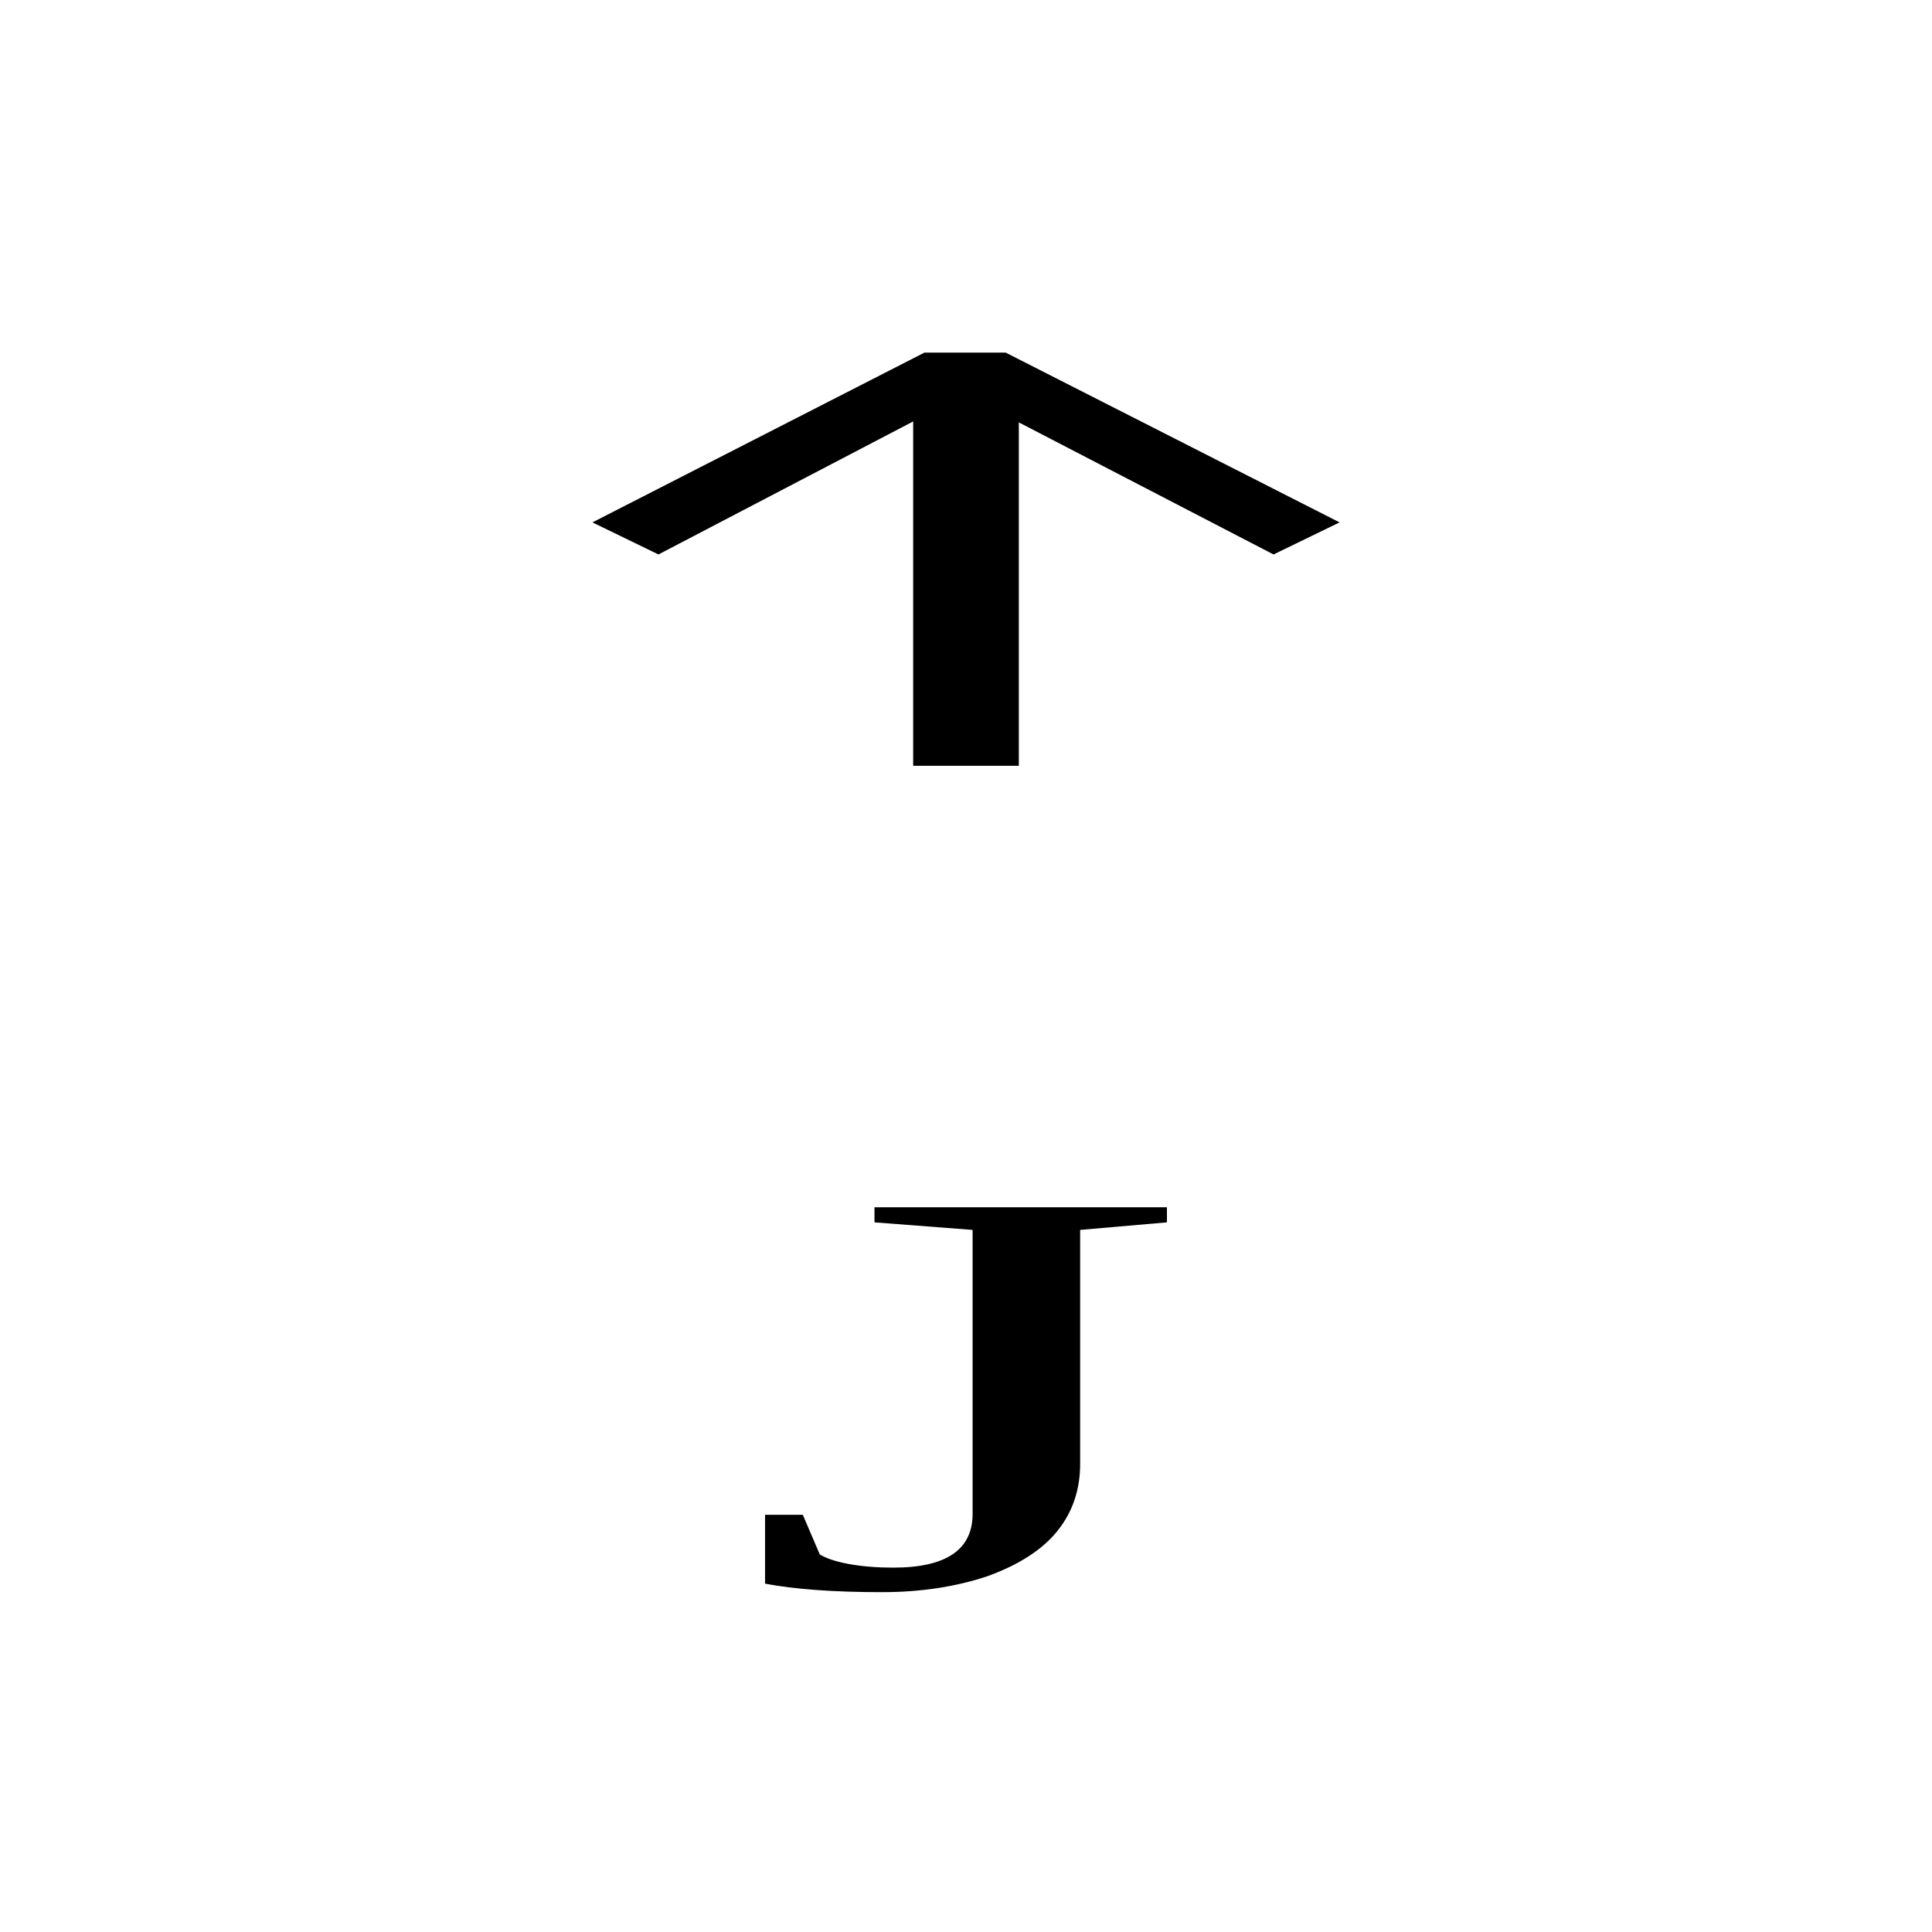
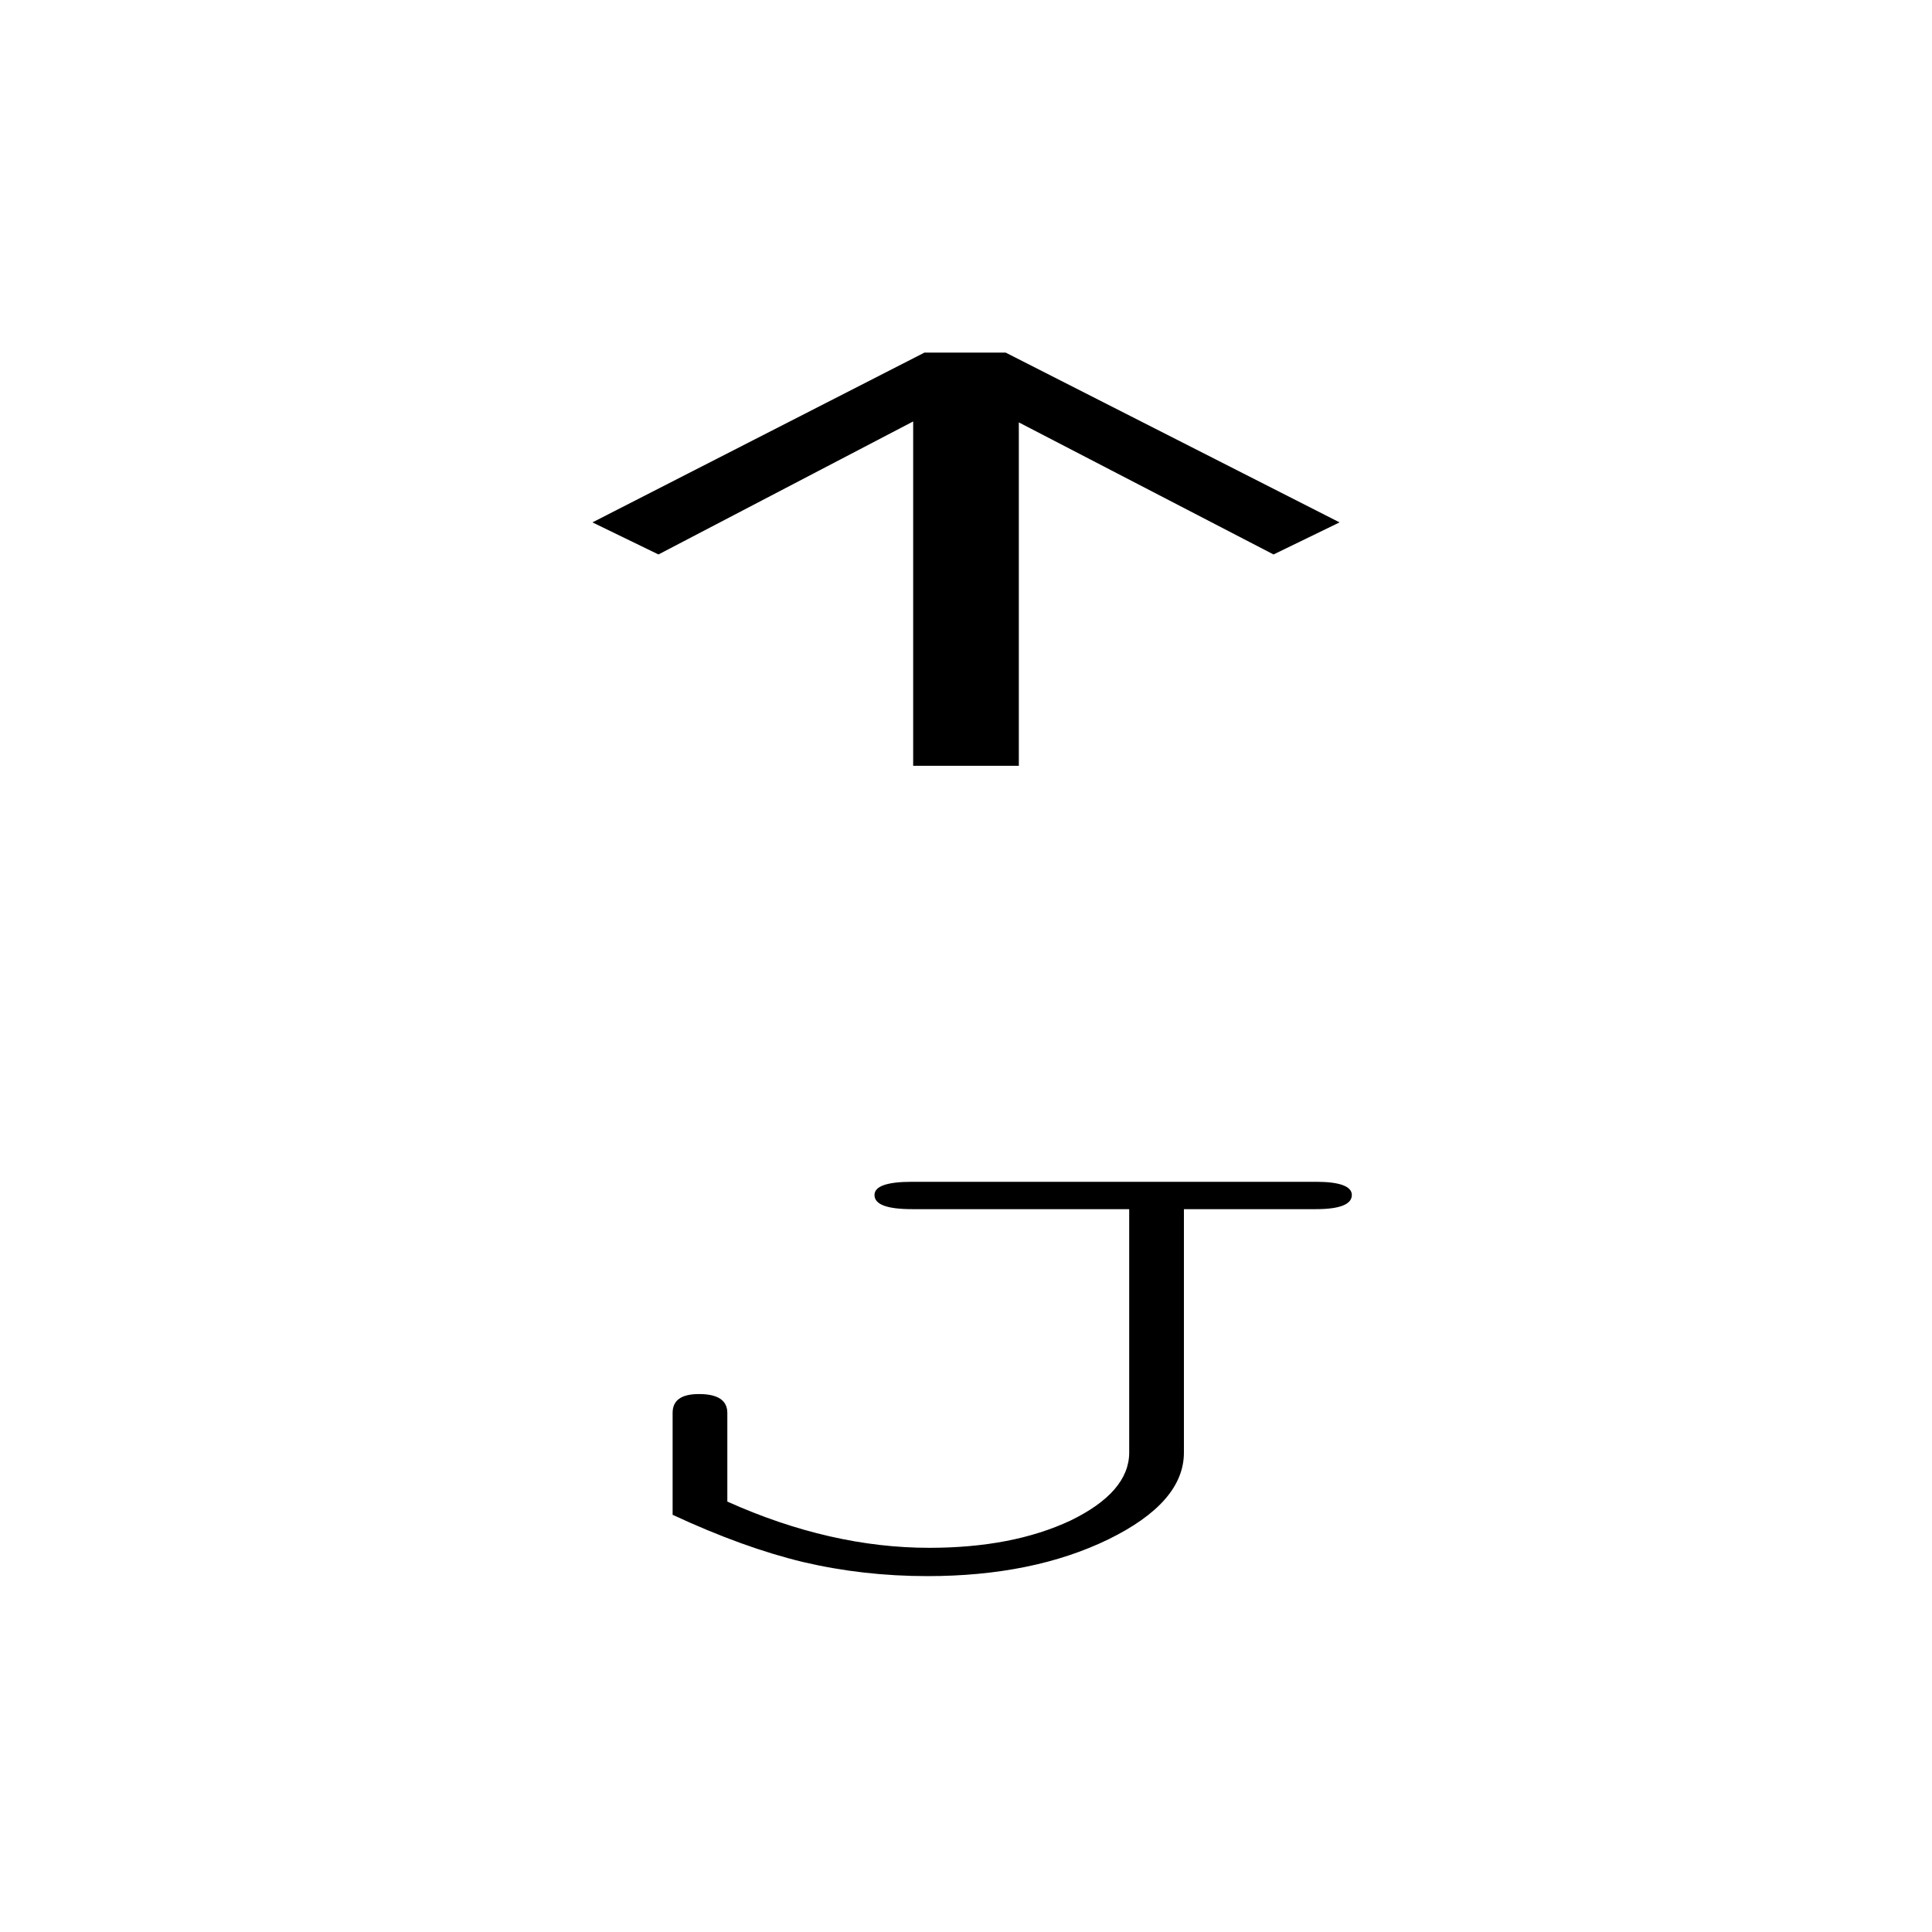
<svg xmlns="http://www.w3.org/2000/svg" width="32" height="32">
  <rect class="background" width="100%" height="100%" />
  <style>
    .background {
      fill: white;
    }

    text {
      font-size: 0.8em;
      text-anchor: middle;
      fill: black;
    }

    @media (prefers-color-scheme: dark) {
      .background {
        fill: black;
      }

      text {
        fill: white;
      }
    }
  </style>
  <text x="25%" y="28%" dominant-baseline="central" transform="scale(2, 1)">𐋇</text>
-   <text x="25%" y="72%" dominant-baseline="central" transform="scale(2, 1)">J</text>
+   <text x="25%" y="72%" dominant-baseline="central" transform="scale(2, 1)">𝙹</text>
</svg>
